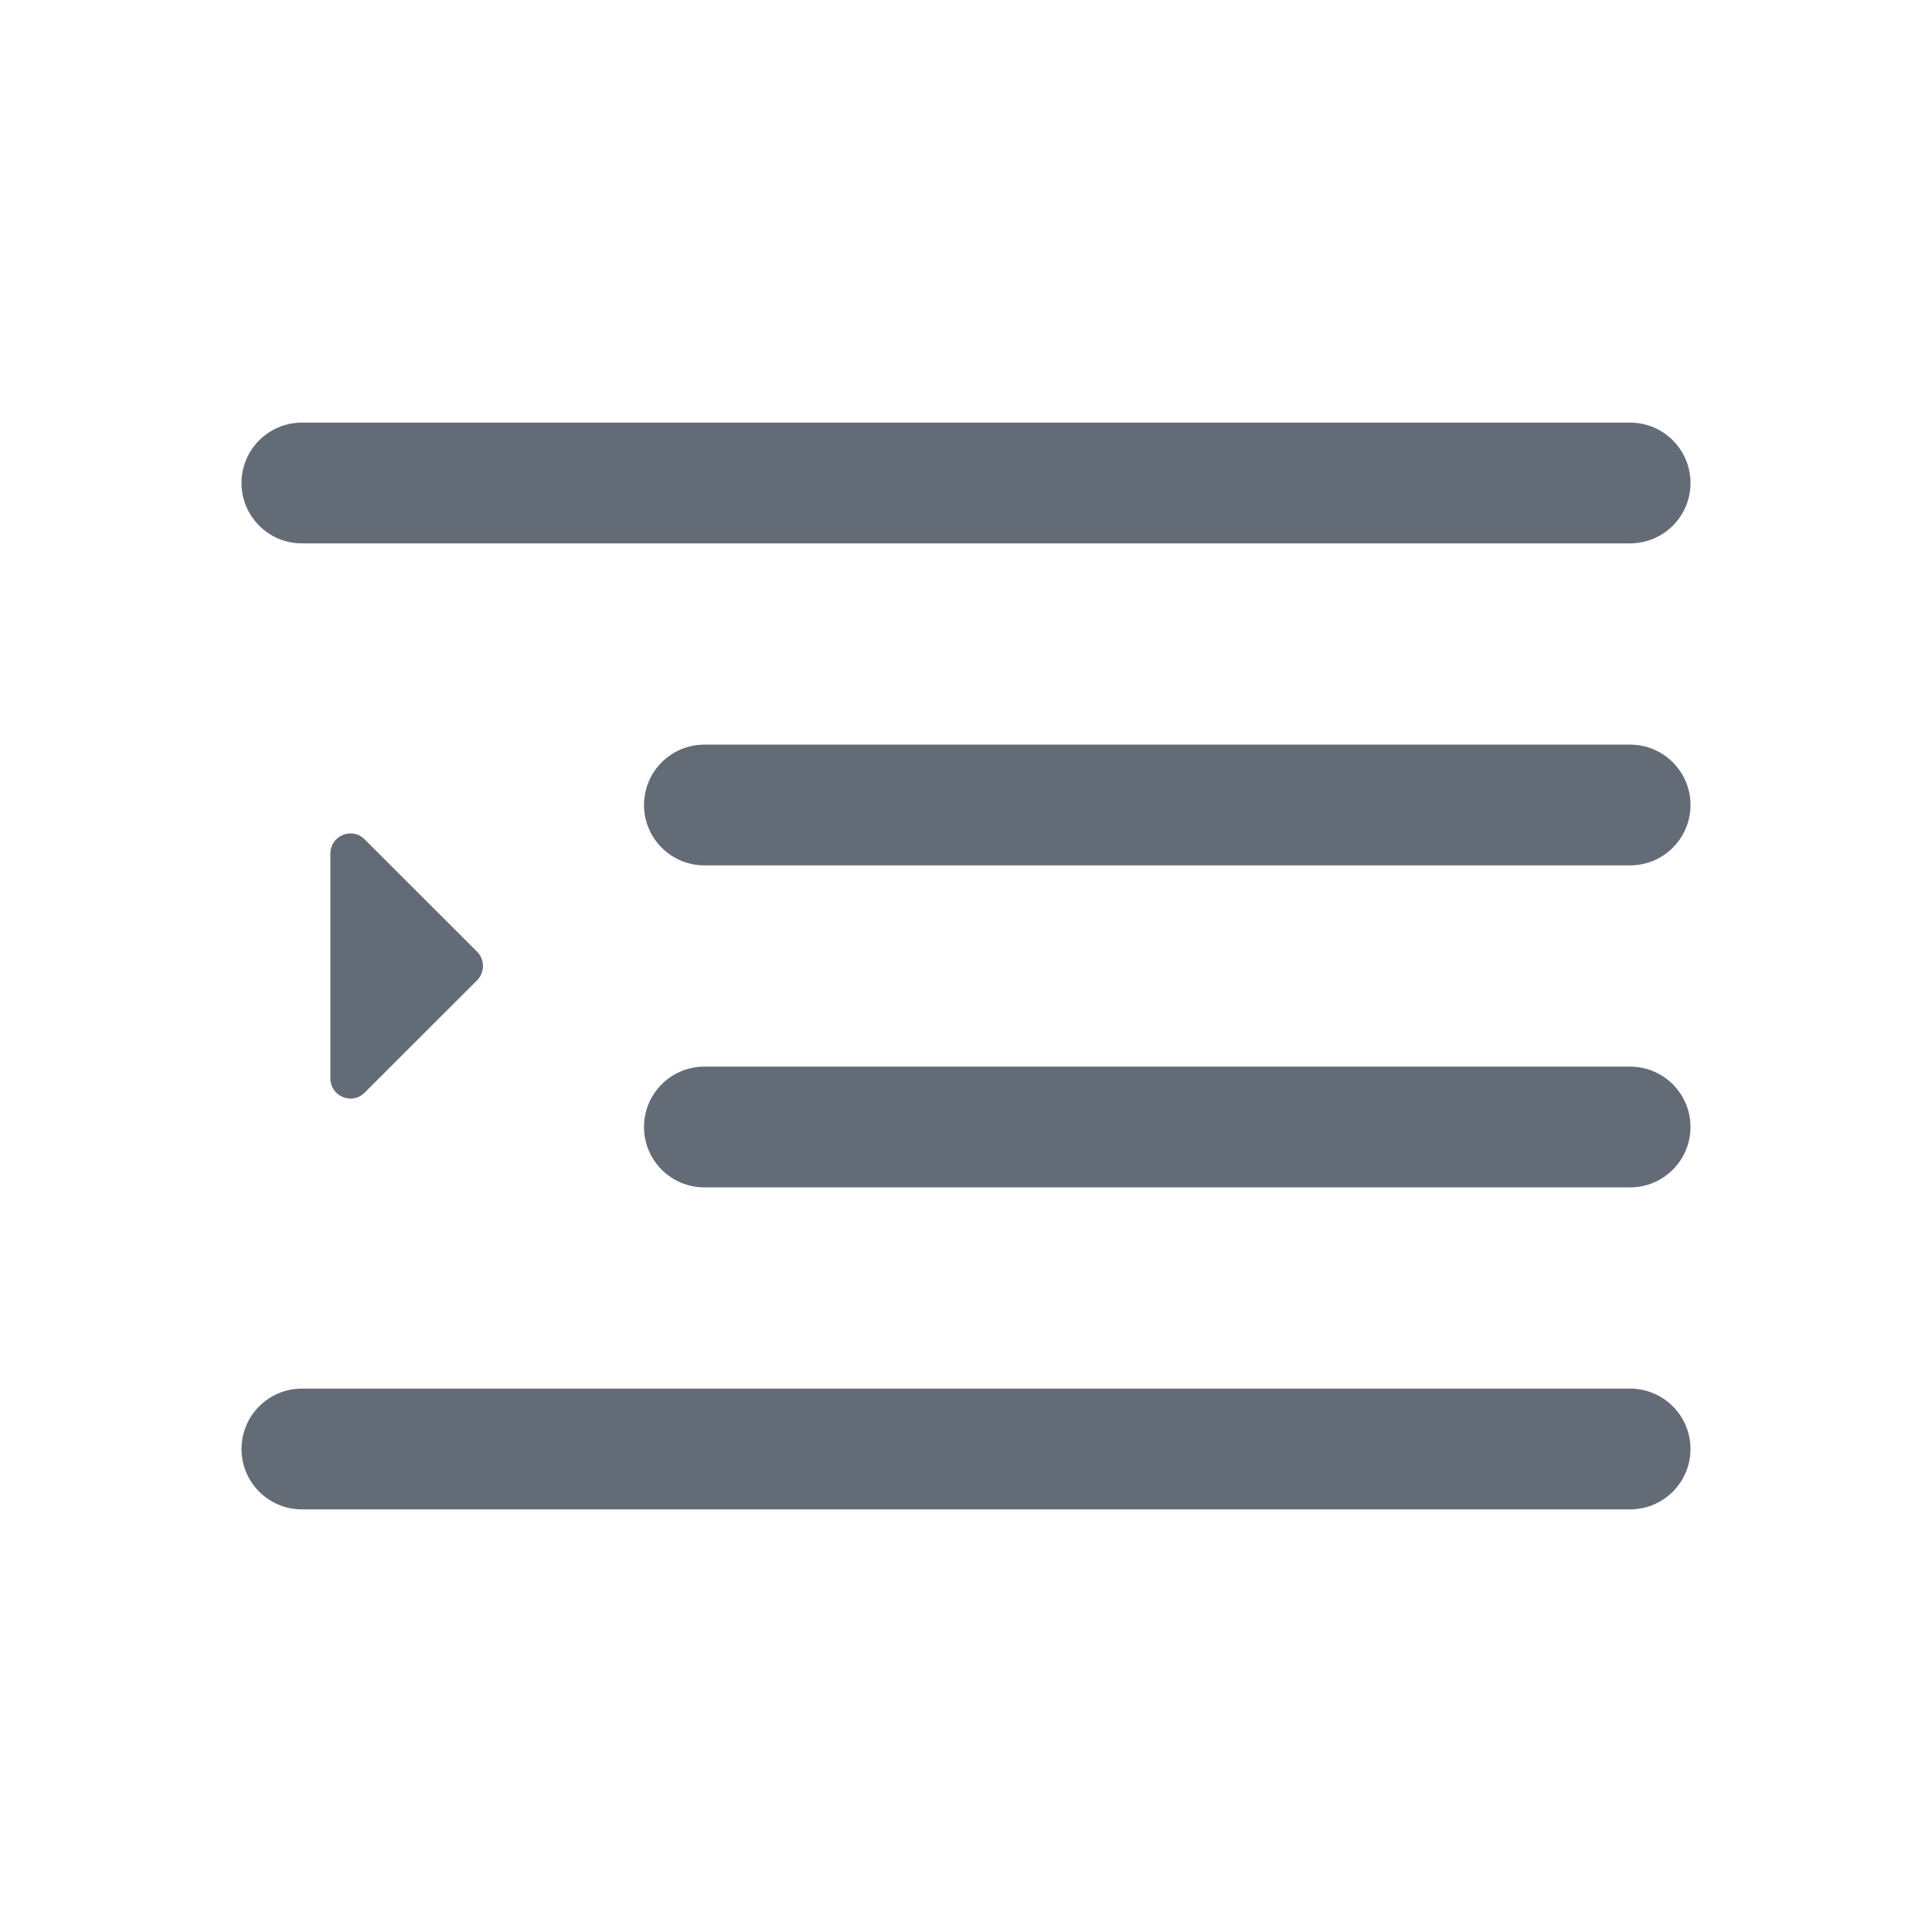
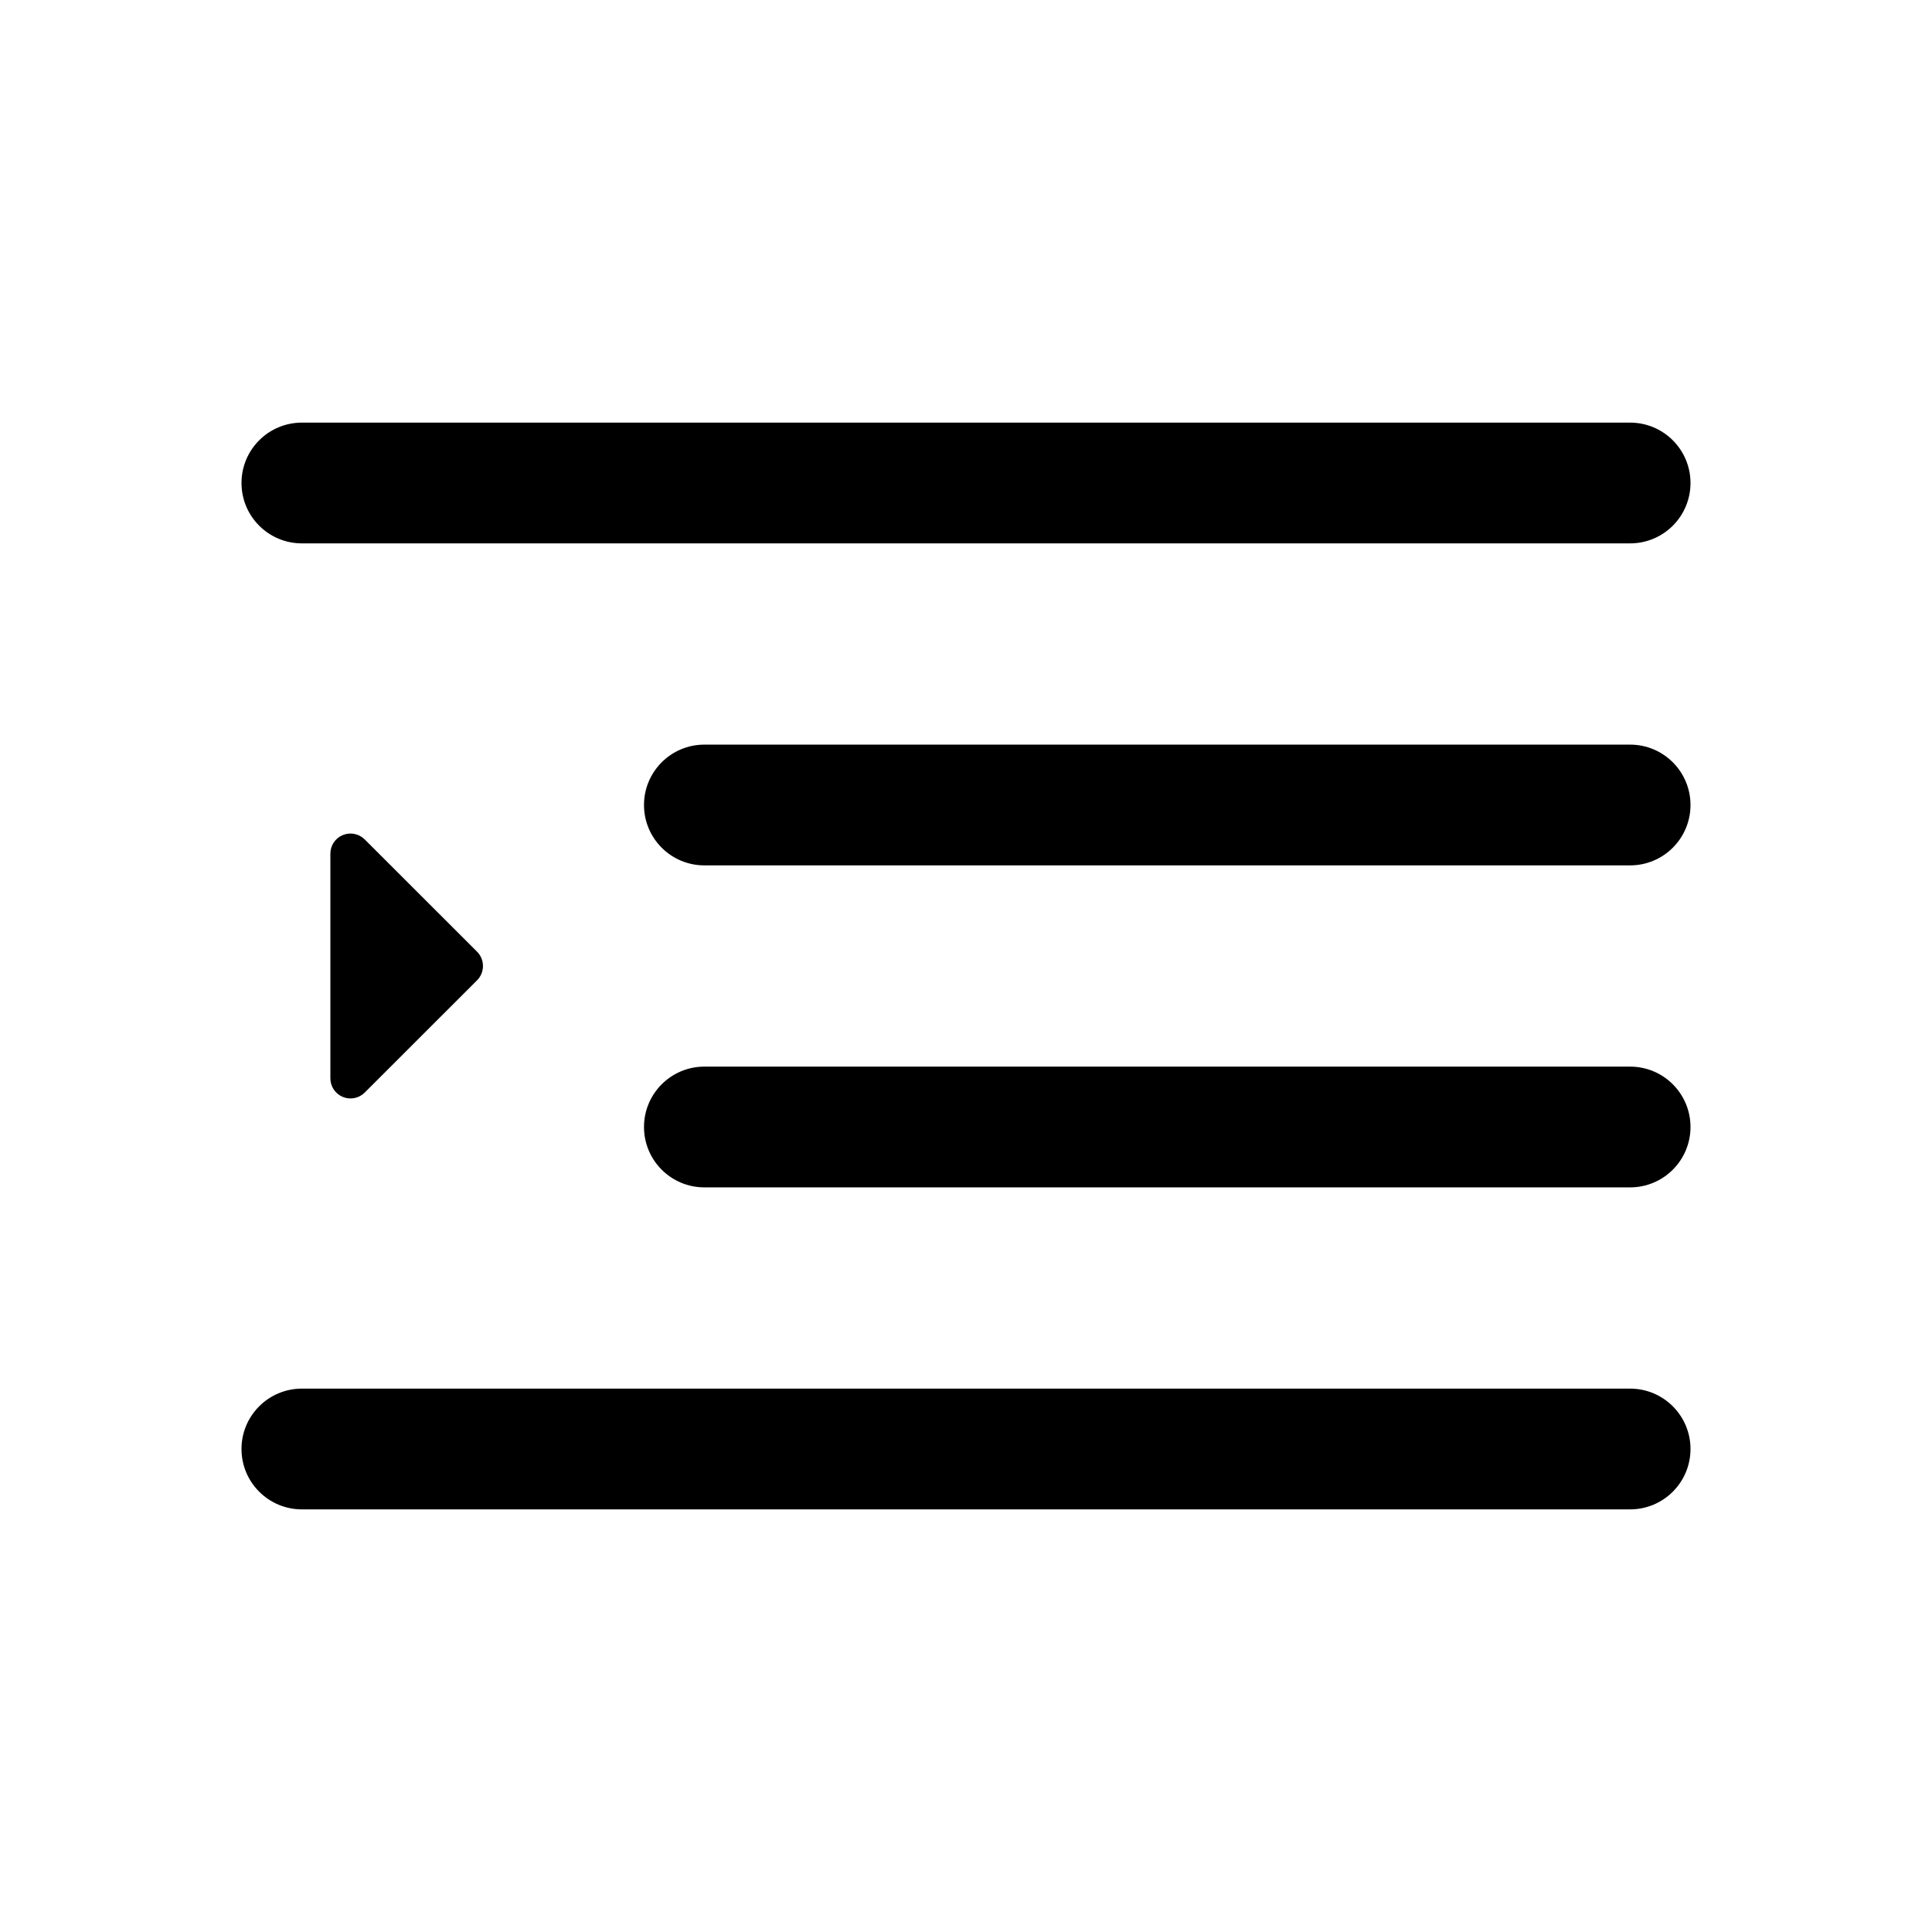
- <svg xmlns="http://www.w3.org/2000/svg" width="24" height="24" viewBox="0 0 24 24" fill="none">
-   <path d="M3 6C3 5.586 3.336 5.25 3.75 5.25H20.25C20.664 5.25 21 5.586 21 6C21 6.414 20.664 6.75 20.25 6.75H3.75C3.336 6.75 3 6.414 3 6Z" fill="#636C76" />
-   <path d="M8 10C8 9.586 8.336 9.25 8.75 9.25H20.25C20.664 9.25 21 9.586 21 10C21 10.414 20.664 10.75 20.25 10.75H8.75C8.336 10.75 8 10.414 8 10Z" fill="#636C76" />
-   <path d="M3 18C3 17.586 3.336 17.25 3.75 17.25H20.25C20.664 17.25 21 17.586 21 18C21 18.414 20.664 18.75 20.25 18.75H3.75C3.336 18.75 3 18.414 3 18Z" fill="#636C76" />
-   <path d="M8.75 13.25C8.336 13.25 8 13.586 8 14C8 14.414 8.336 14.75 8.75 14.75H20.25C20.664 14.75 21 14.414 21 14C21 13.586 20.664 13.25 20.25 13.25H8.75Z" fill="#636C76" />
-   <path d="M5.927 12.177L4.53 13.573C4.373 13.731 4.104 13.619 4.104 13.396V10.604C4.104 10.381 4.373 10.269 4.53 10.427L5.927 11.823C6.024 11.921 6.024 12.079 5.927 12.177Z" fill="#636C76" />
+ <svg xmlns="http://www.w3.org/2000/svg" width="24" height="24" viewBox="0 0 24 24">
+   <path d="M3 6a.75.75 0 0 1 .75-.75h16.5a.75.75 0 0 1 0 1.5H3.75A.75.75 0 0 1 3 6Zm5 4a.75.75 0 0 1 .75-.75h11.5a.75.75 0 0 1 0 1.5H8.75A.75.75 0 0 1 8 10Zm-5 8a.75.75 0 0 1 .75-.75h16.5a.75.75 0 0 1 0 1.5H3.75A.75.75 0 0 1 3 18Zm5.75-4.75a.75.75 0 0 0 0 1.5h11.5a.75.75 0 0 0 0-1.5H8.75Zm-2.823-1.073L4.53 13.573a.25.25 0 0 1-.426-.177v-2.792a.25.25 0 0 1 .426-.177l1.397 1.396a.252.252 0 0 1 0 .354Z" />
</svg>
